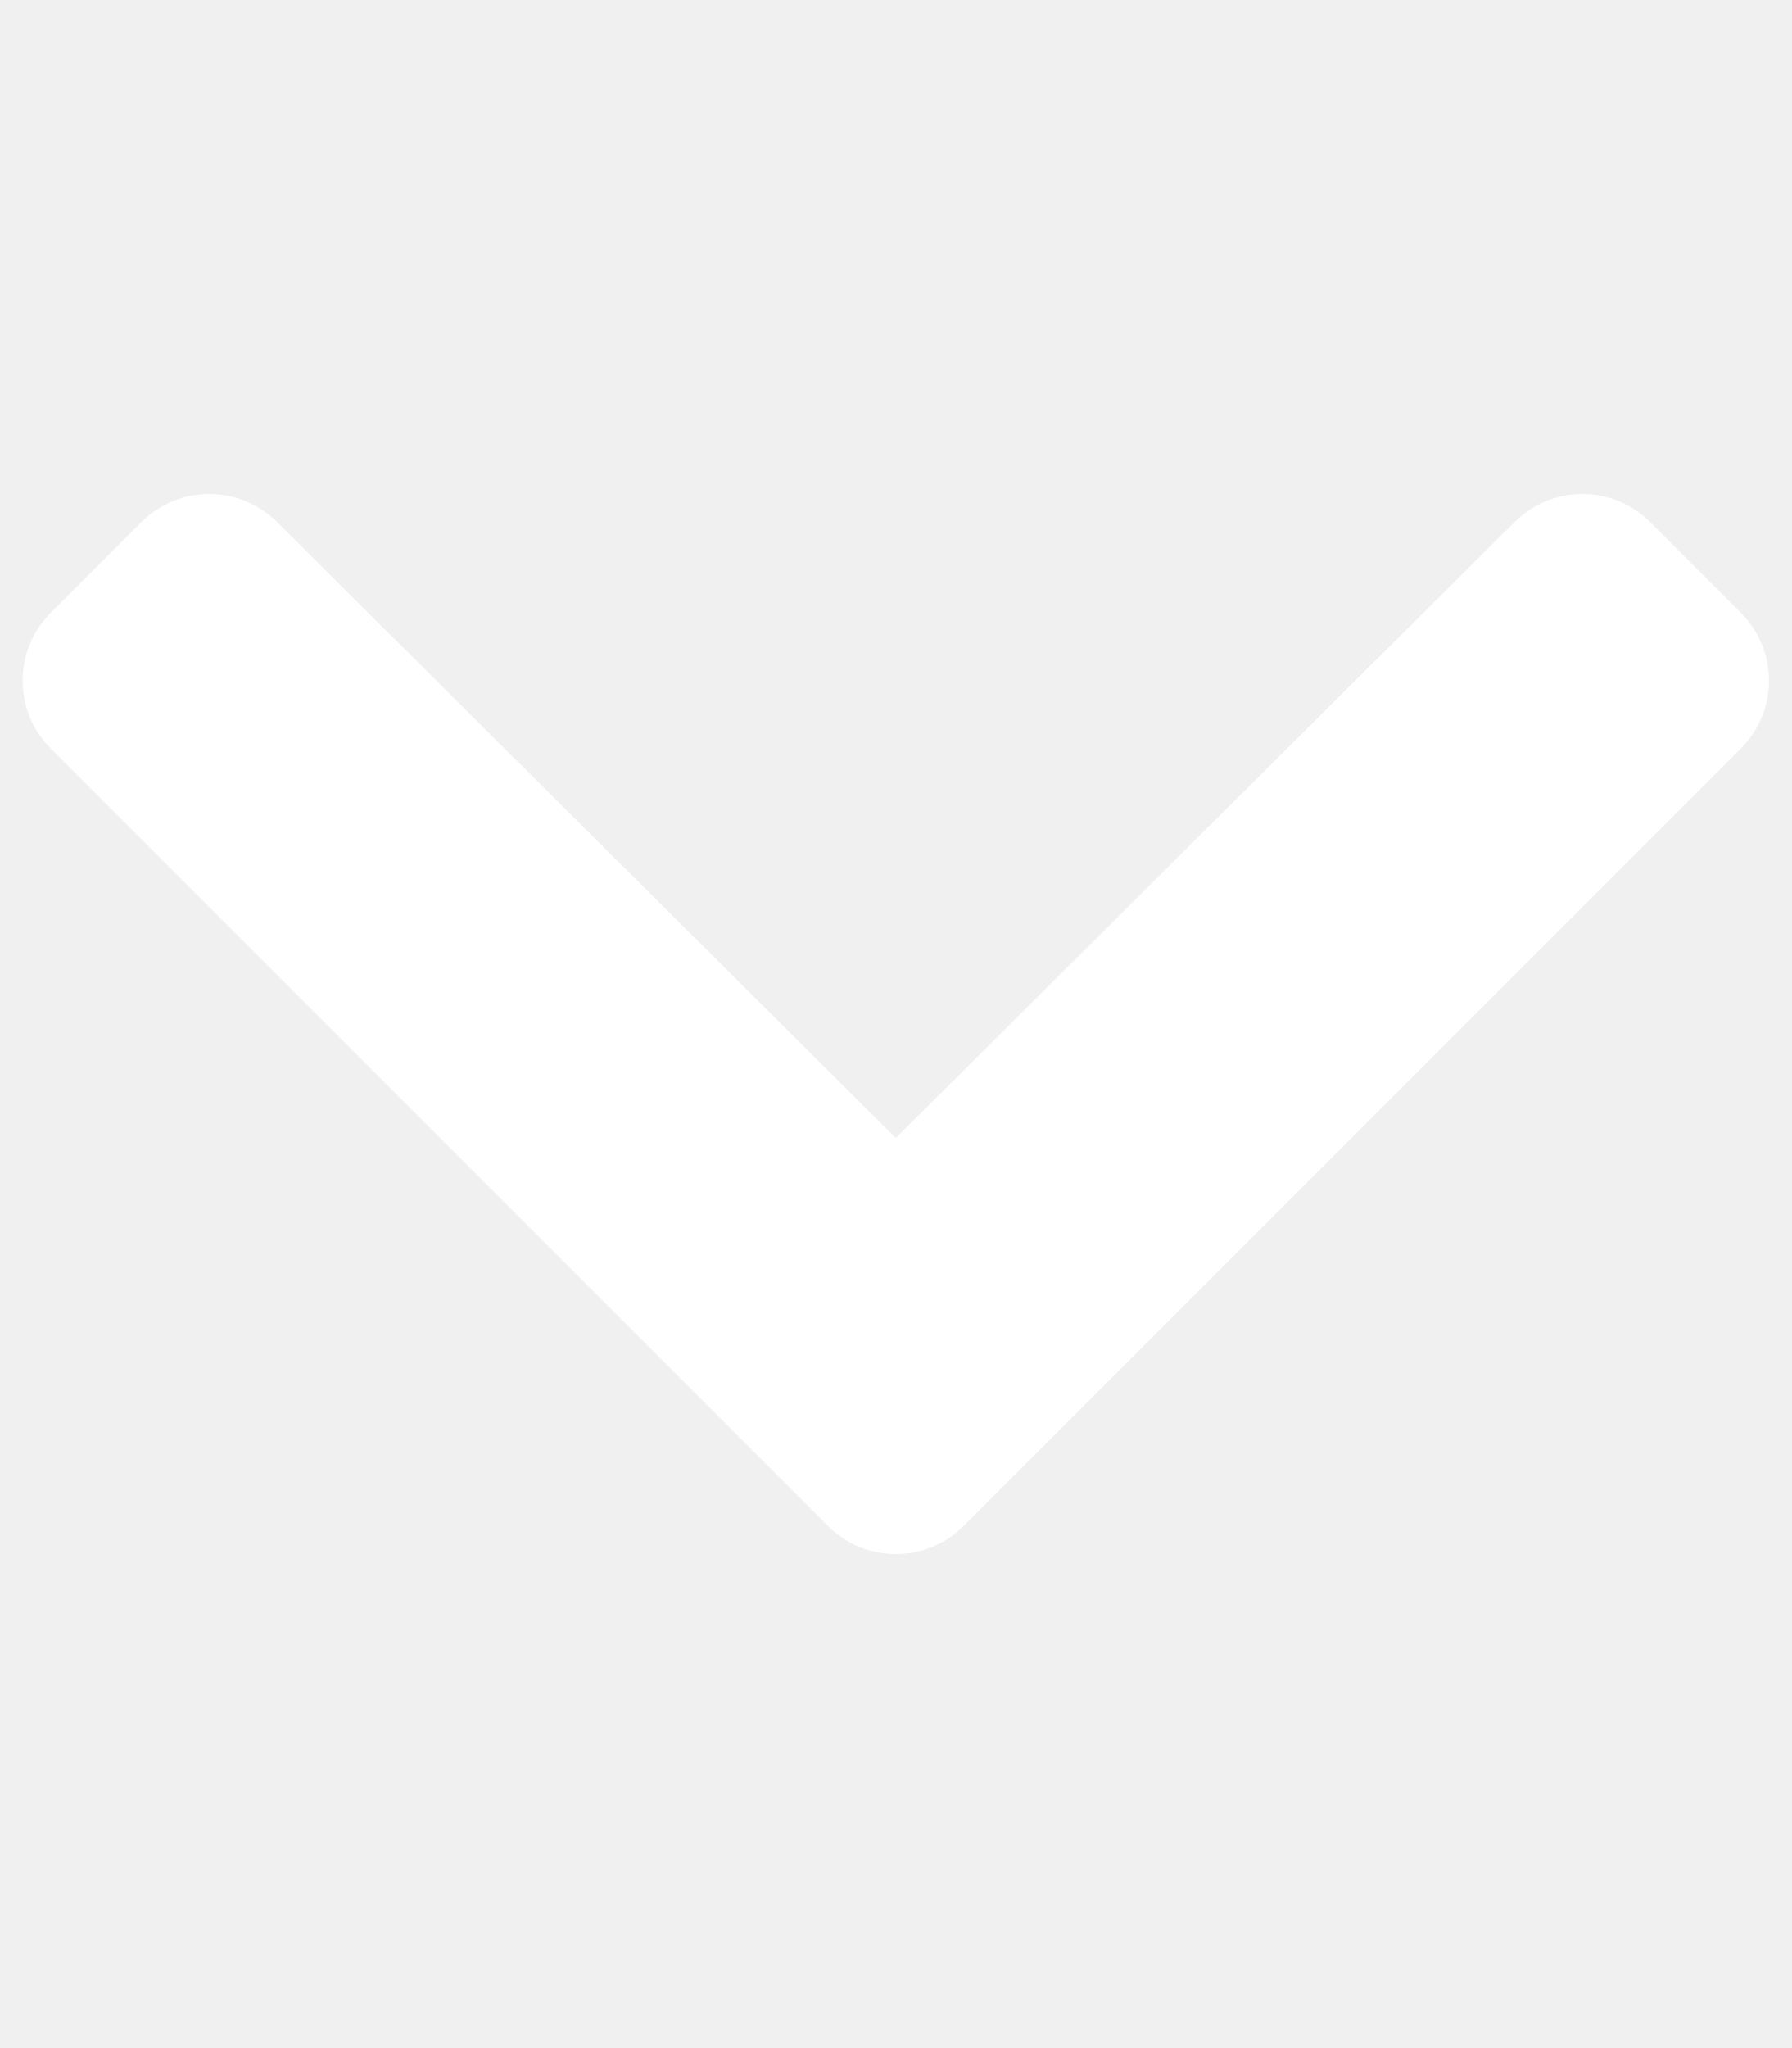
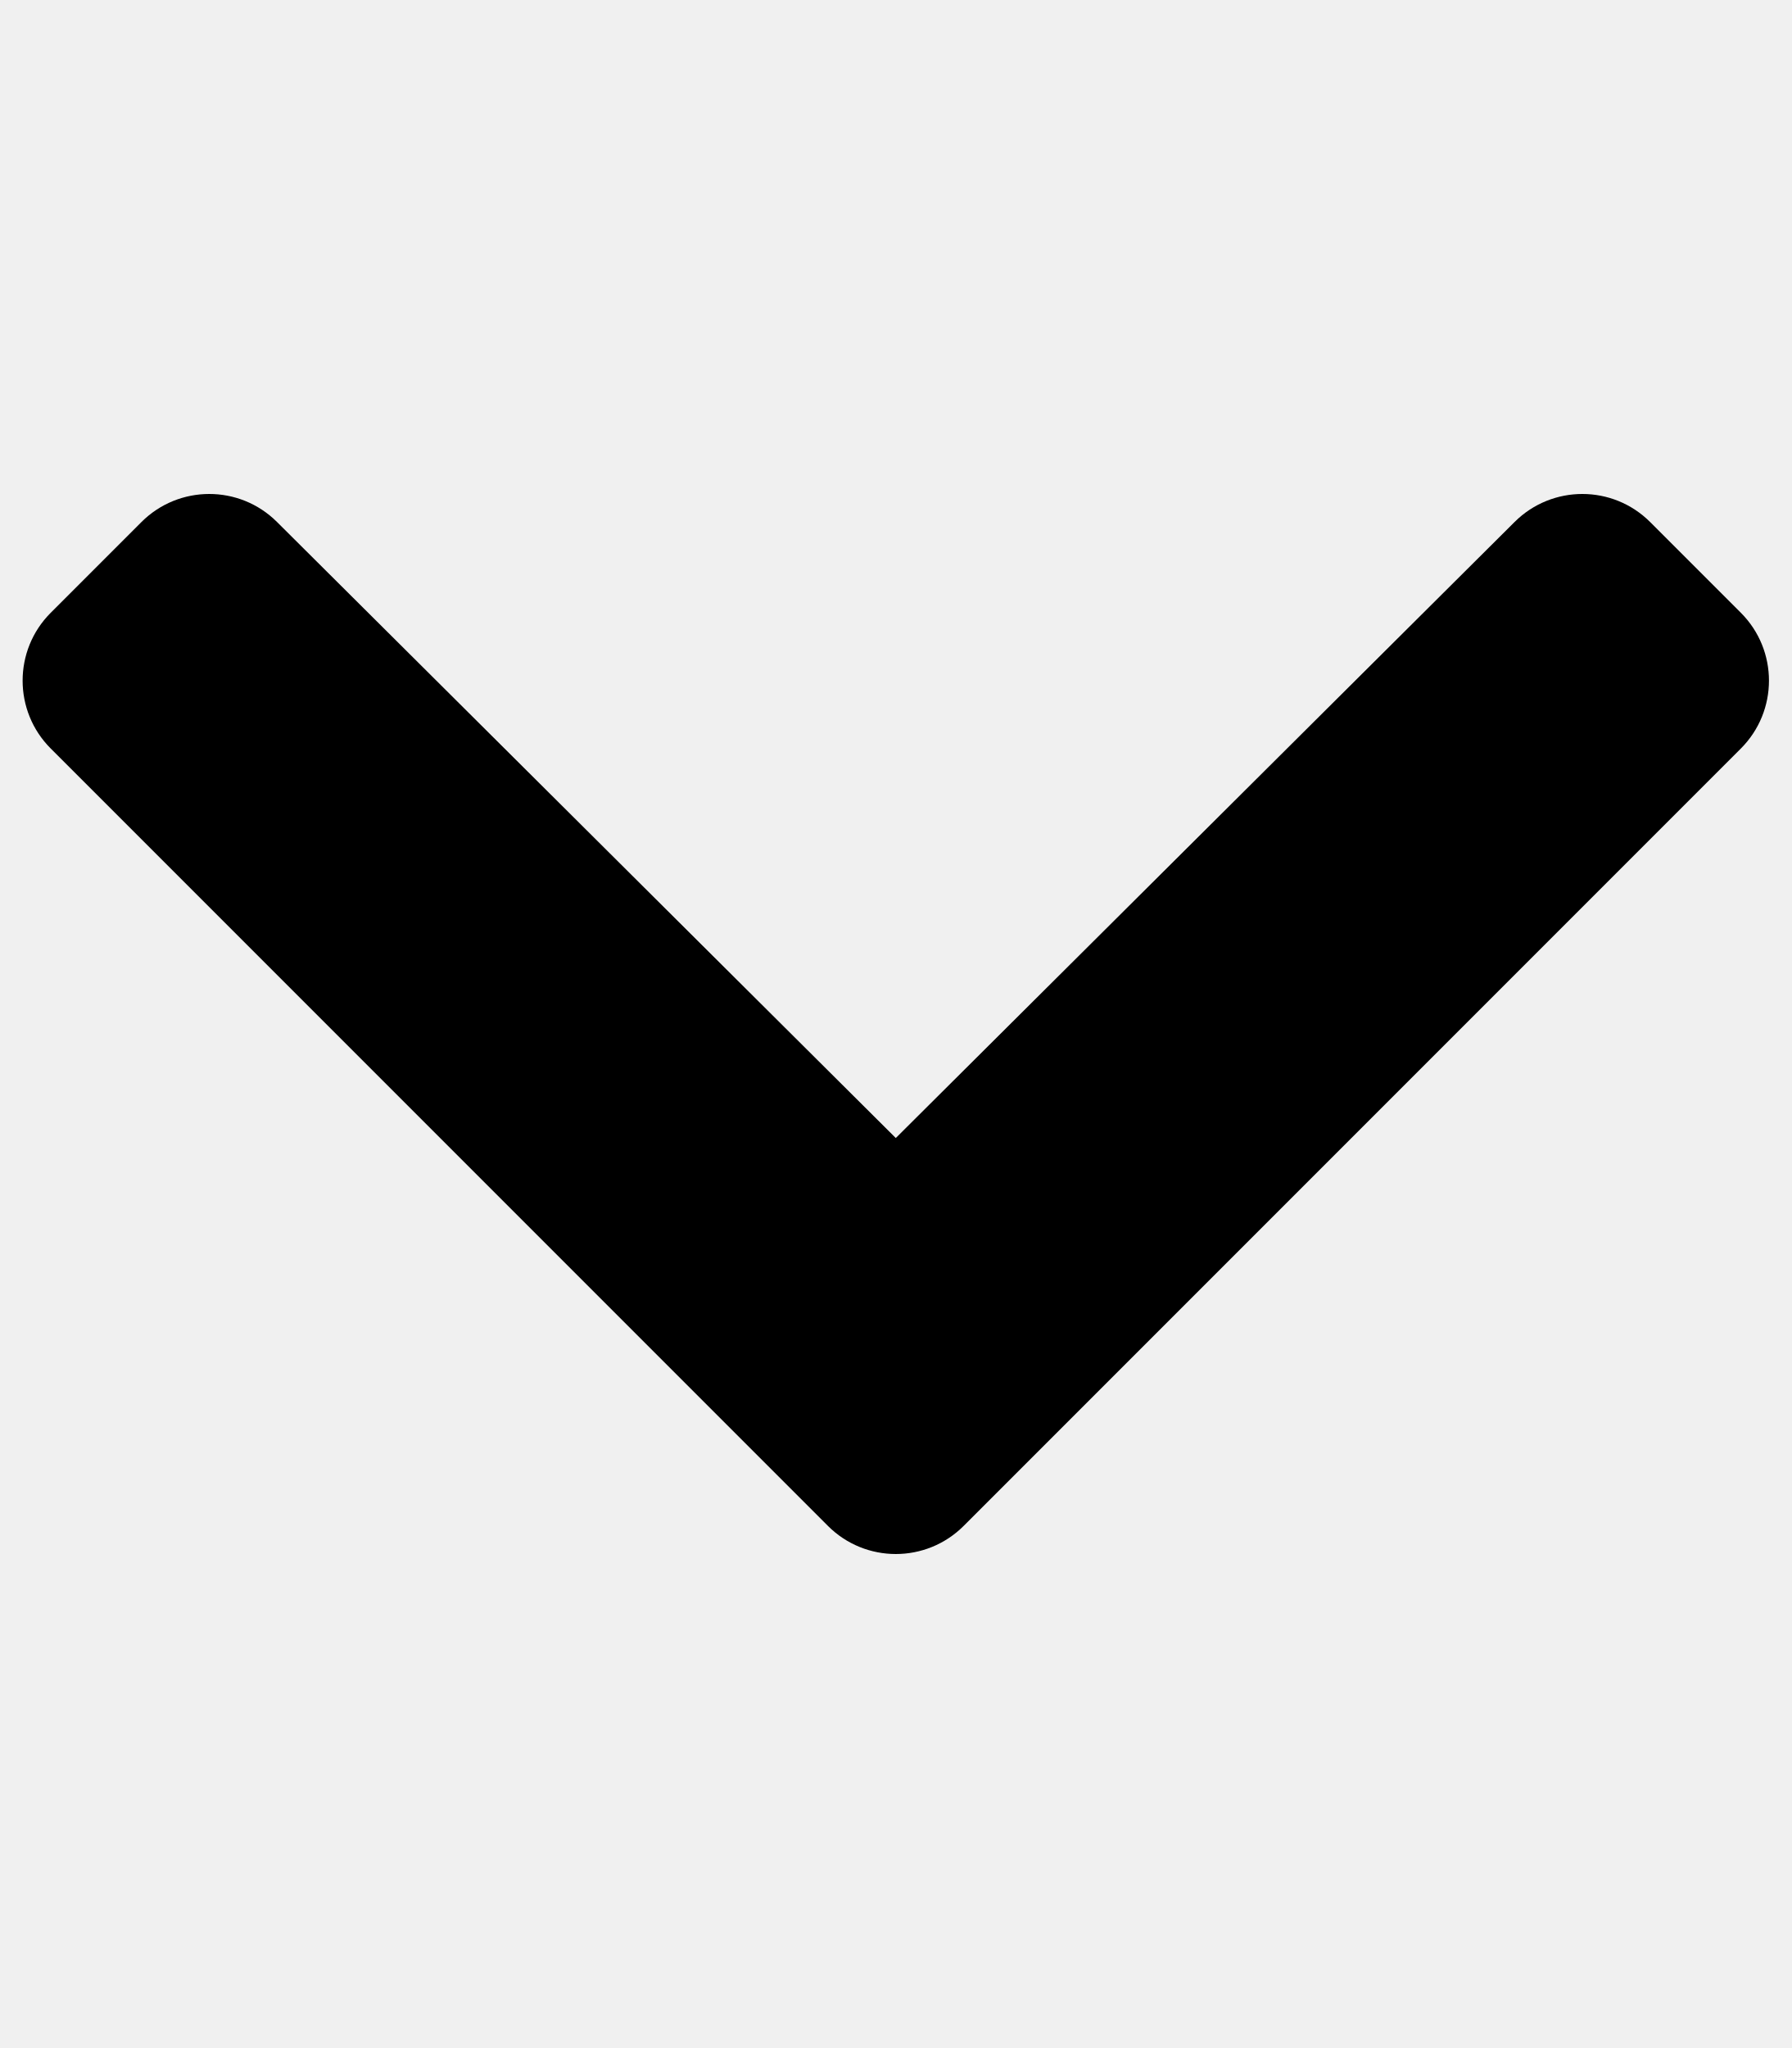
<svg xmlns="http://www.w3.org/2000/svg" viewBox="0 0 448 512">
-   <path fill="#FFF" d="M207.029 381.476L12.686 187.132c-9.373-9.373-9.373-24.569 0-33.941l22.667-22.667c9.357-9.357 24.522-9.375 33.901-.04L224 284.505l154.745-154.021c9.379-9.335 24.544-9.317 33.901.04l22.667 22.667c9.373 9.373 9.373 24.569 0 33.941L240.971 381.476c-9.373 9.372-24.569 9.372-33.942 0z" />
+   <path fill="#000" d="M207.029 381.476L12.686 187.132c-9.373-9.373-9.373-24.569 0-33.941l22.667-22.667c9.357-9.357 24.522-9.375 33.901-.04L224 284.505l154.745-154.021c9.379-9.335 24.544-9.317 33.901.04l22.667 22.667c9.373 9.373 9.373 24.569 0 33.941L240.971 381.476c-9.373 9.372-24.569 9.372-33.942 0z" />
</svg>
